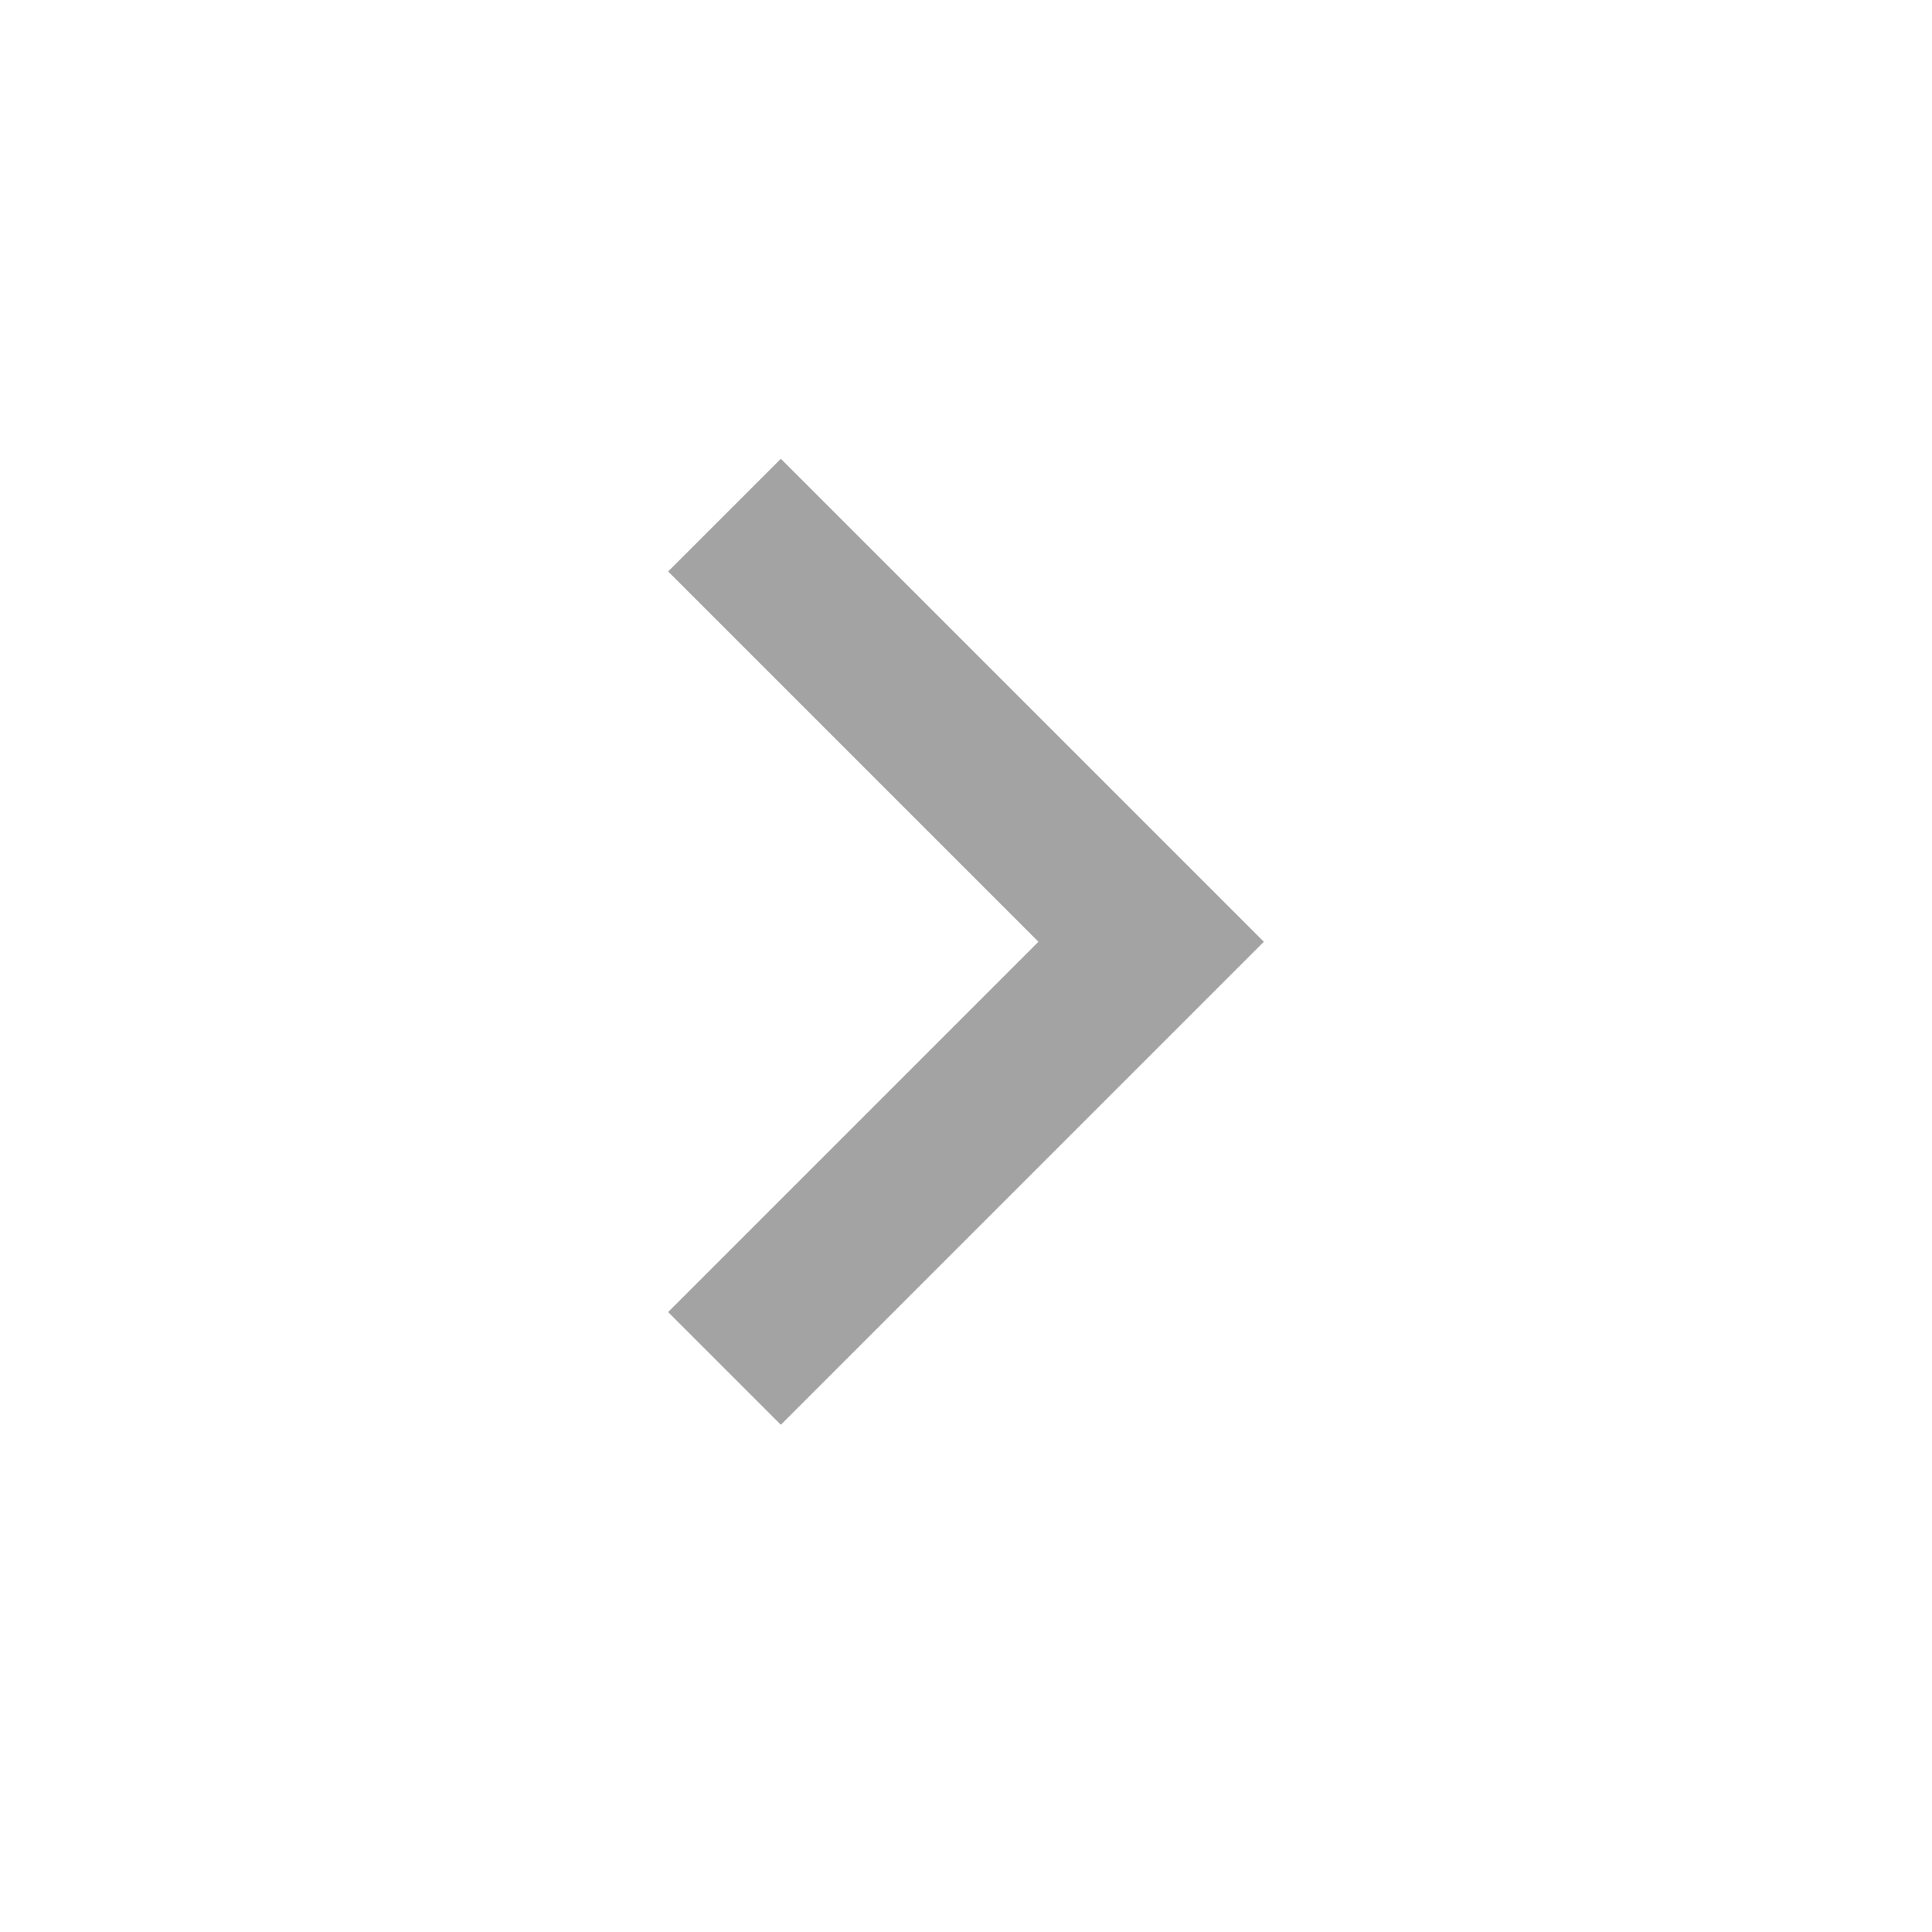
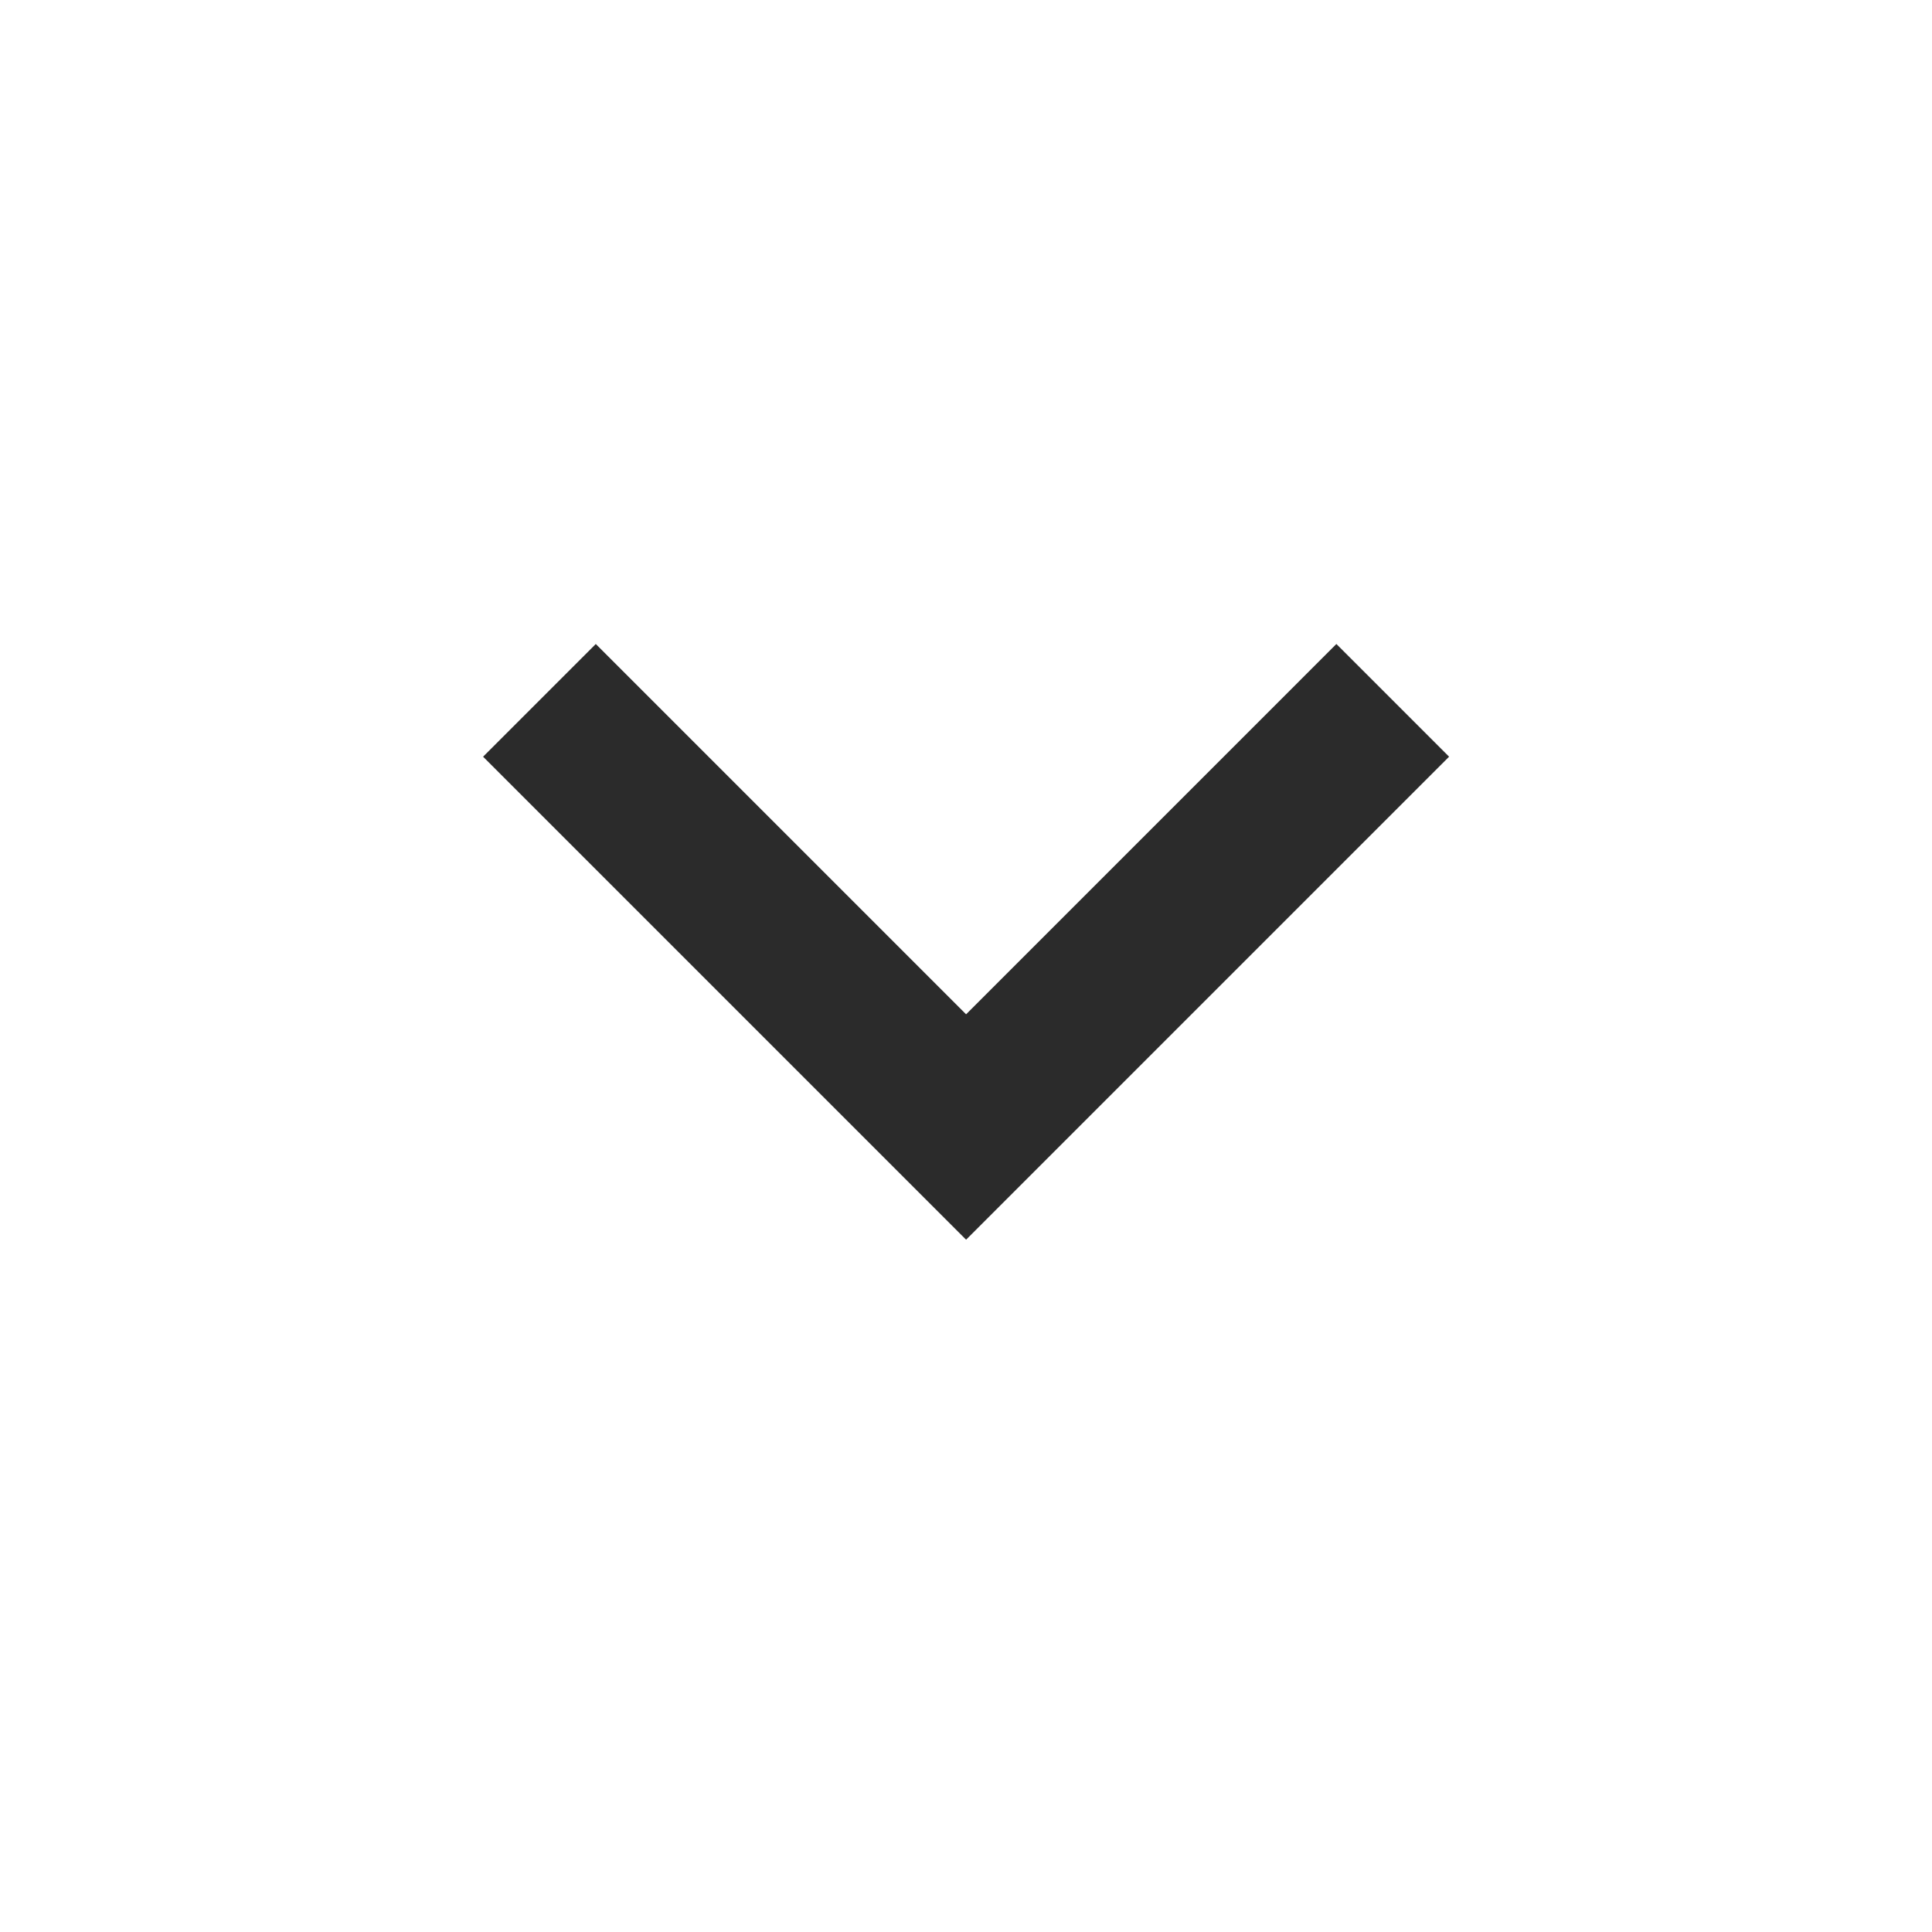
<svg xmlns="http://www.w3.org/2000/svg" width="24" height="24" viewBox="0 0 24 24" fill="none">
-   <mask id="mask0_351_27893" style="mask-type:alpha" maskUnits="userSpaceOnUse" x="0" y="0" width="24" height="24">
+   <mask id="mask0_368_14331" style="mask-type:alpha" maskUnits="userSpaceOnUse" x="0" y="0" width="24" height="24">
    <rect width="24" height="24" fill="#D9D9D9" />
  </mask>
-   <g mask="url(#mask0_351_27893)">
-     <path d="M15.7 11.699L9.7 17.699L8.3 16.299L12.9 11.699L8.3 7.099L9.7 5.699L15.7 11.699Z" fill="#A3A3A3" />
+   <g mask="url(#mask0_368_14331)">
+     <path d="M12.001 15.4L6.001 9.4L7.401 8L12.001 12.6L16.601 8L18.001 9.4L12.001 15.4Z" fill="#2B2B2B" />
  </g>
</svg>
